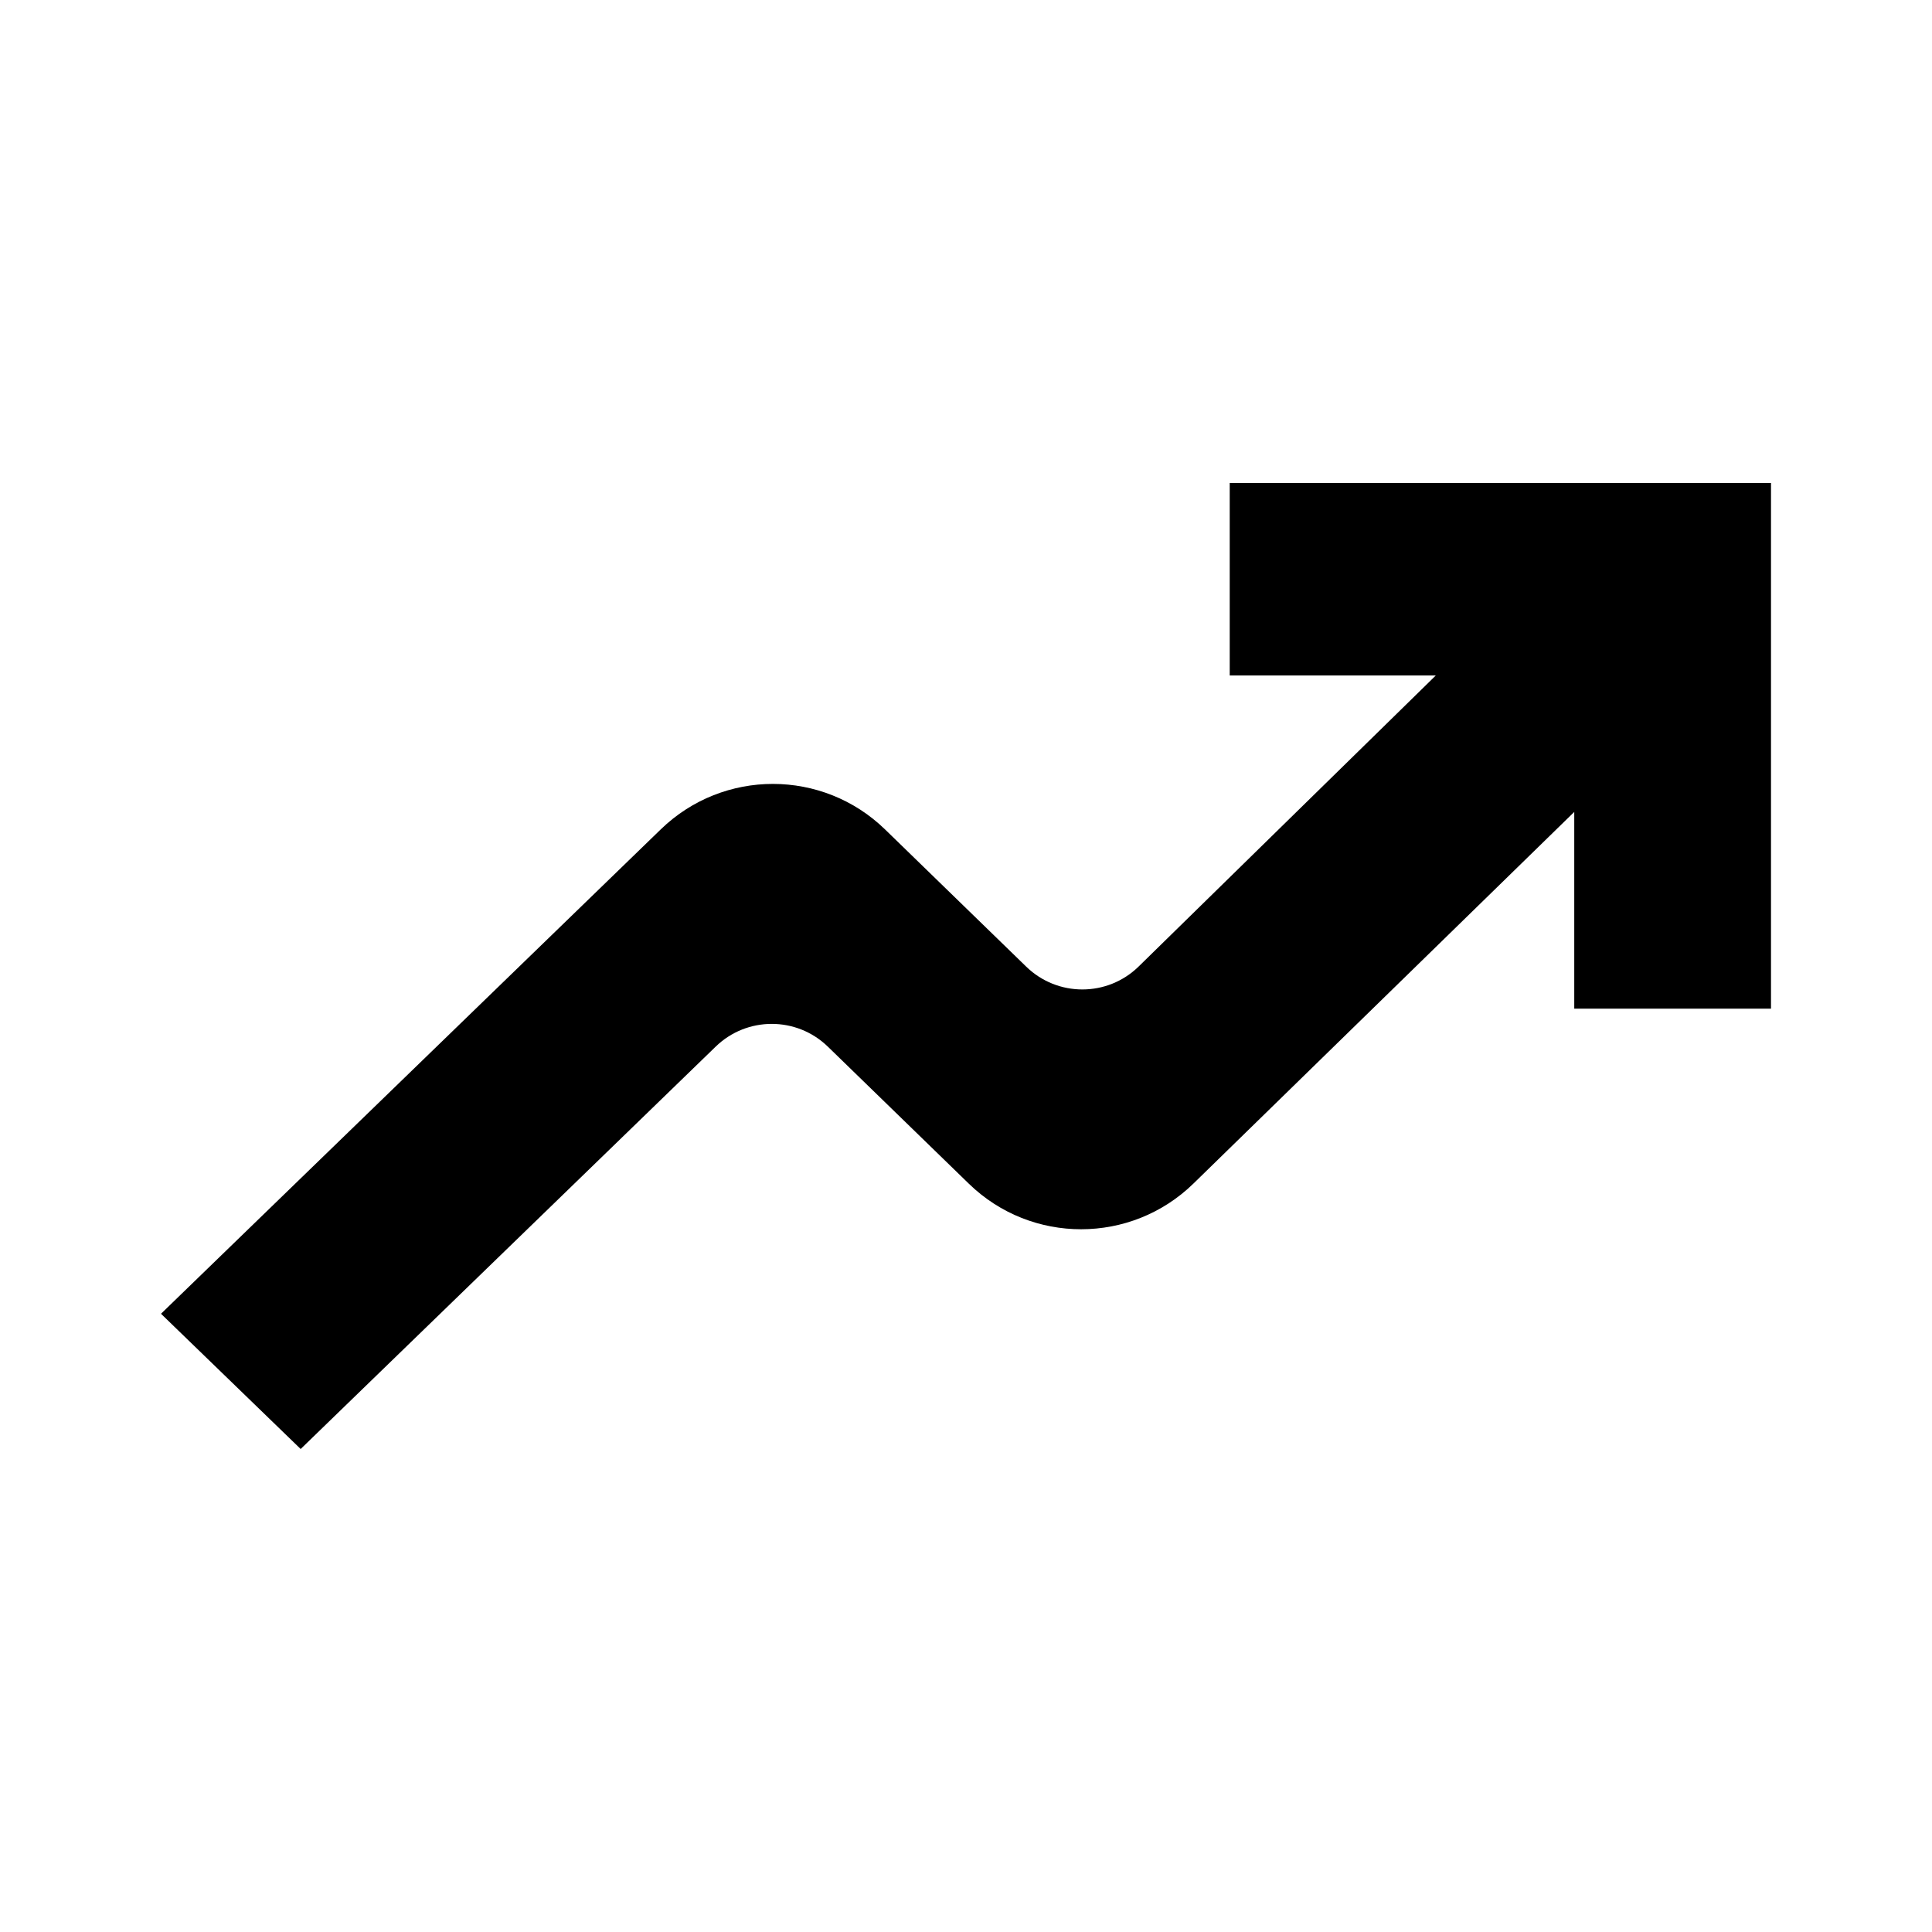
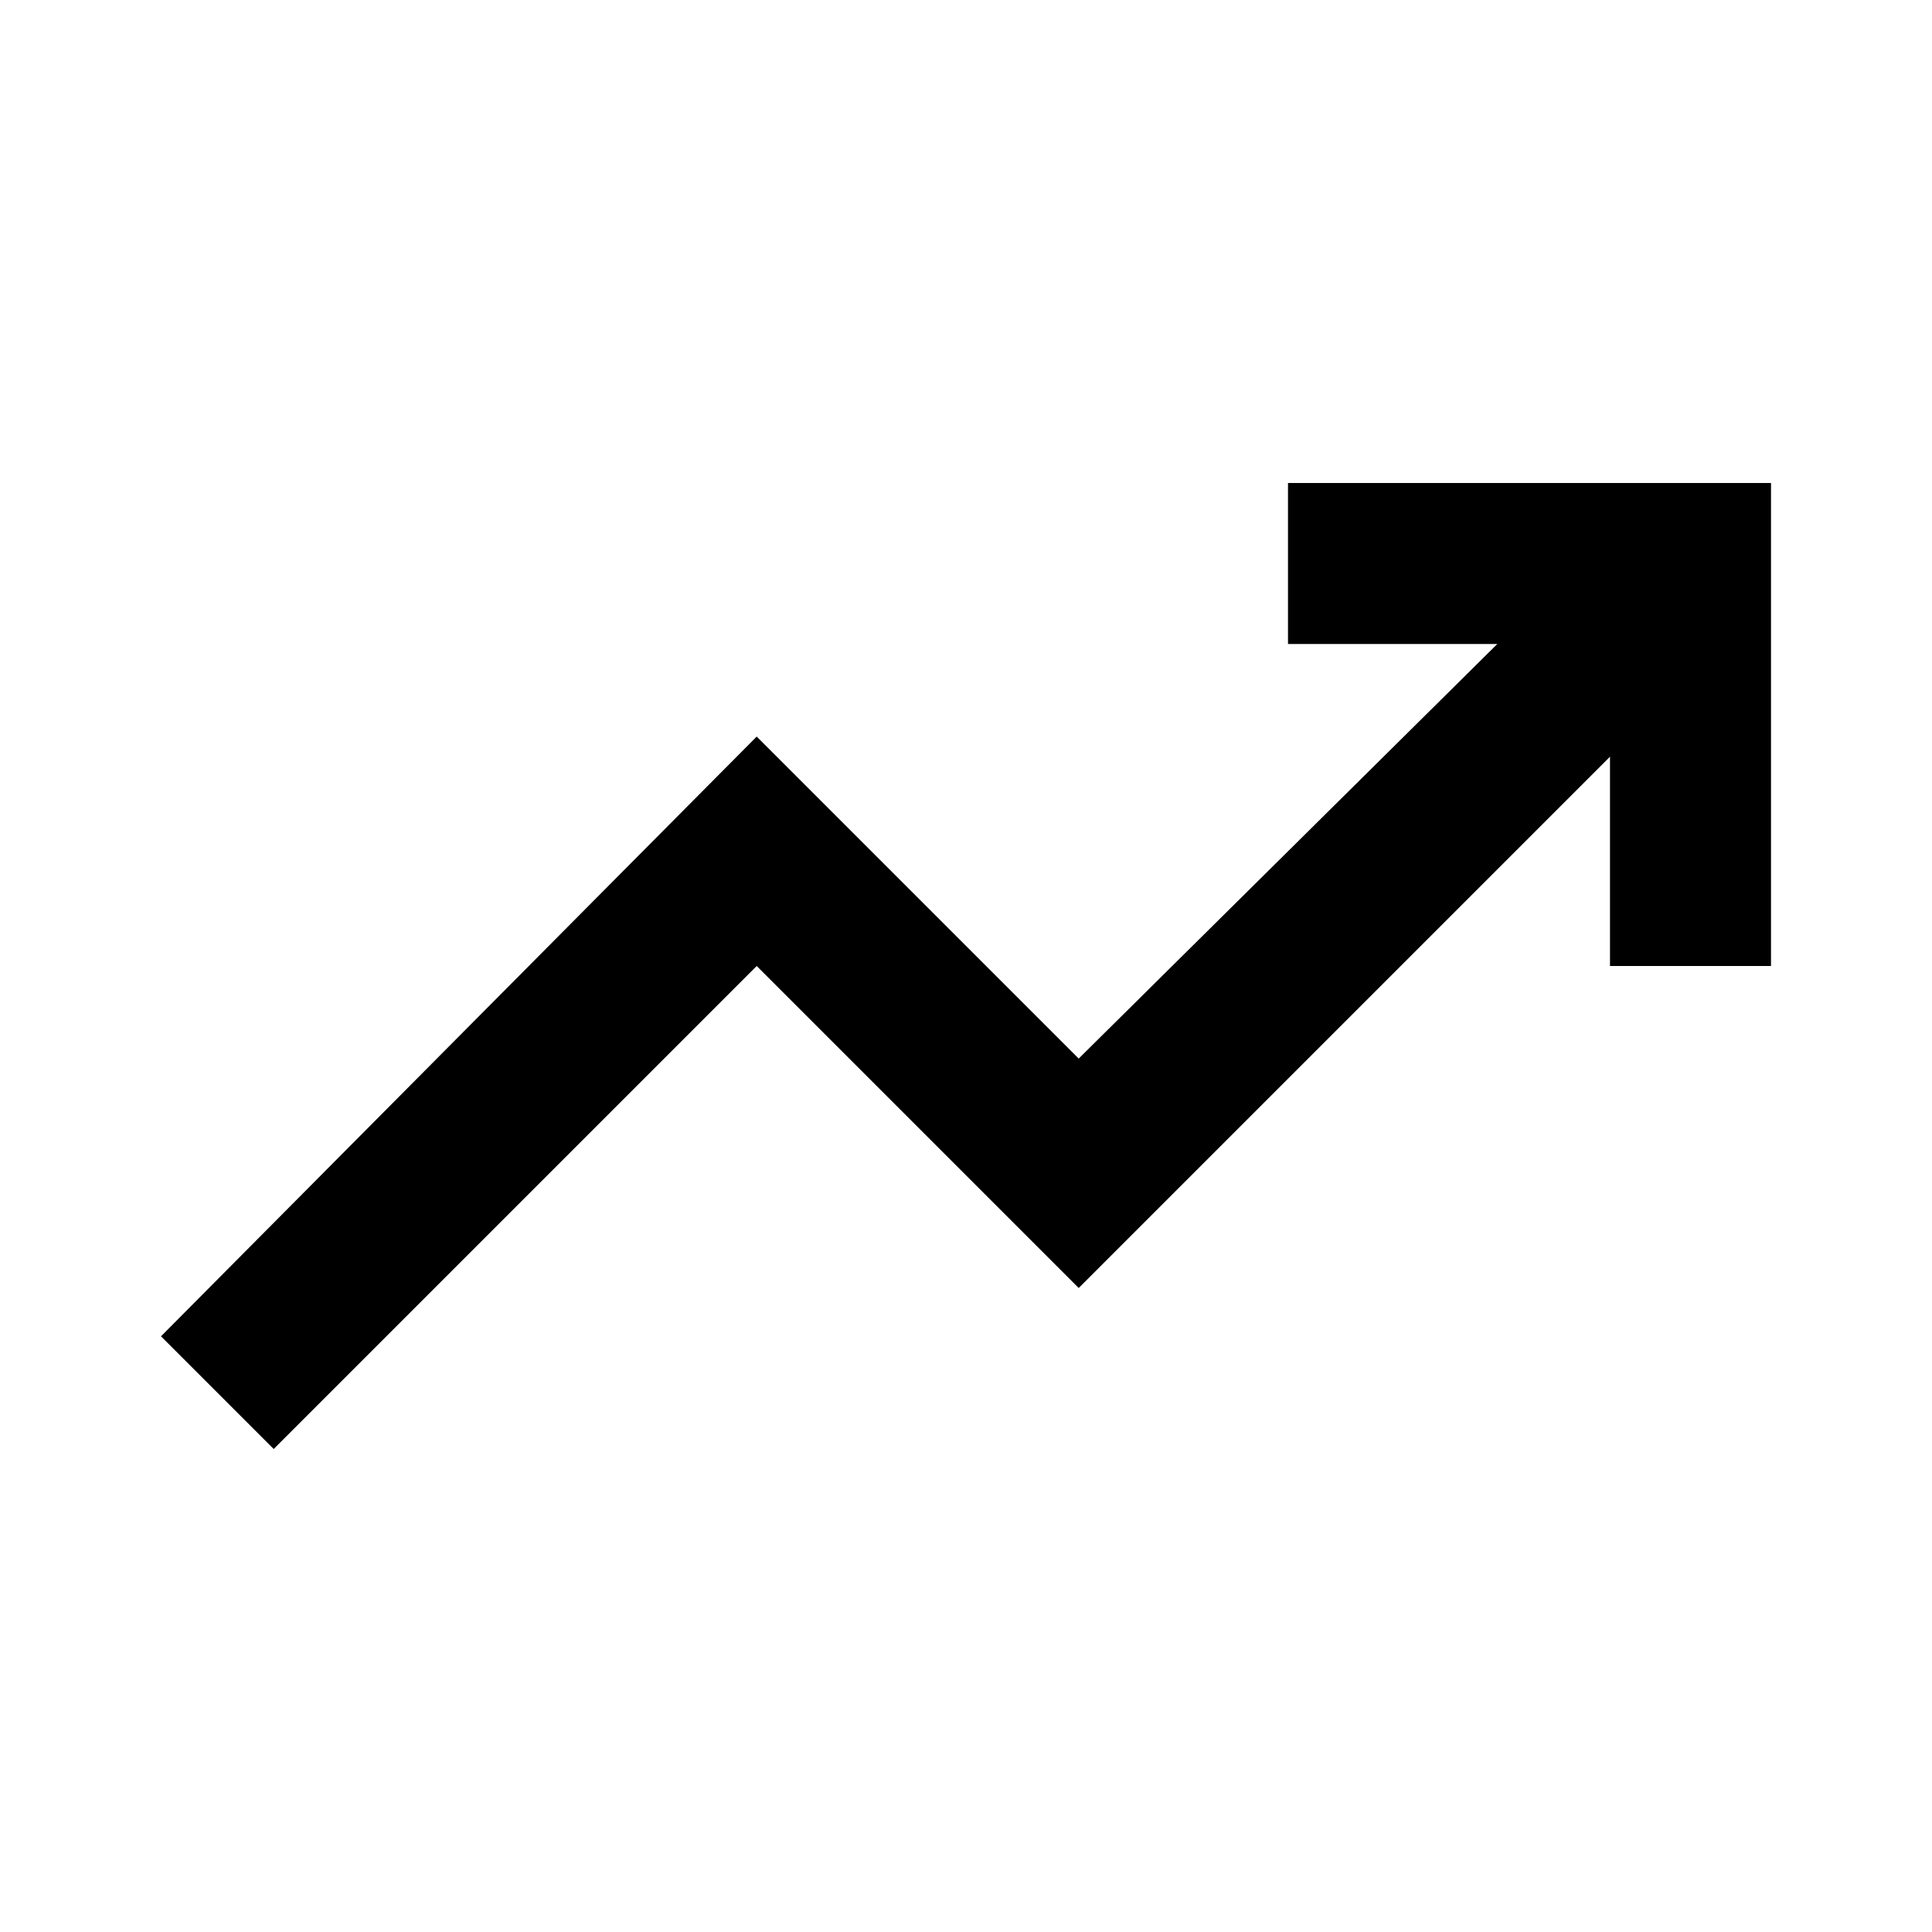
<svg xmlns="http://www.w3.org/2000/svg" width="24" height="24" fill="none" viewBox="0 0 24 24">
-   <path fill="currentColor" d="M3.735 18 2 16.32l6.209-6.018a2 2 0 0 1 2.786.002l1.753 1.704a1 1 0 0 0 1.397-.002l3.691-3.615h-2.56V6H22v6.53h-2.444v-2.444l-4.73 4.616a2 2 0 0 1-2.79.003l-1.752-1.703a1 1 0 0 0-1.394 0z" />
+   <path fill="currentColor" d="M3.4 18 2 16.6l7.4-7.45 4 4L18.6 8H16V6h6v6h-2V9.4L13.4 16l-4-4z" />
</svg>
